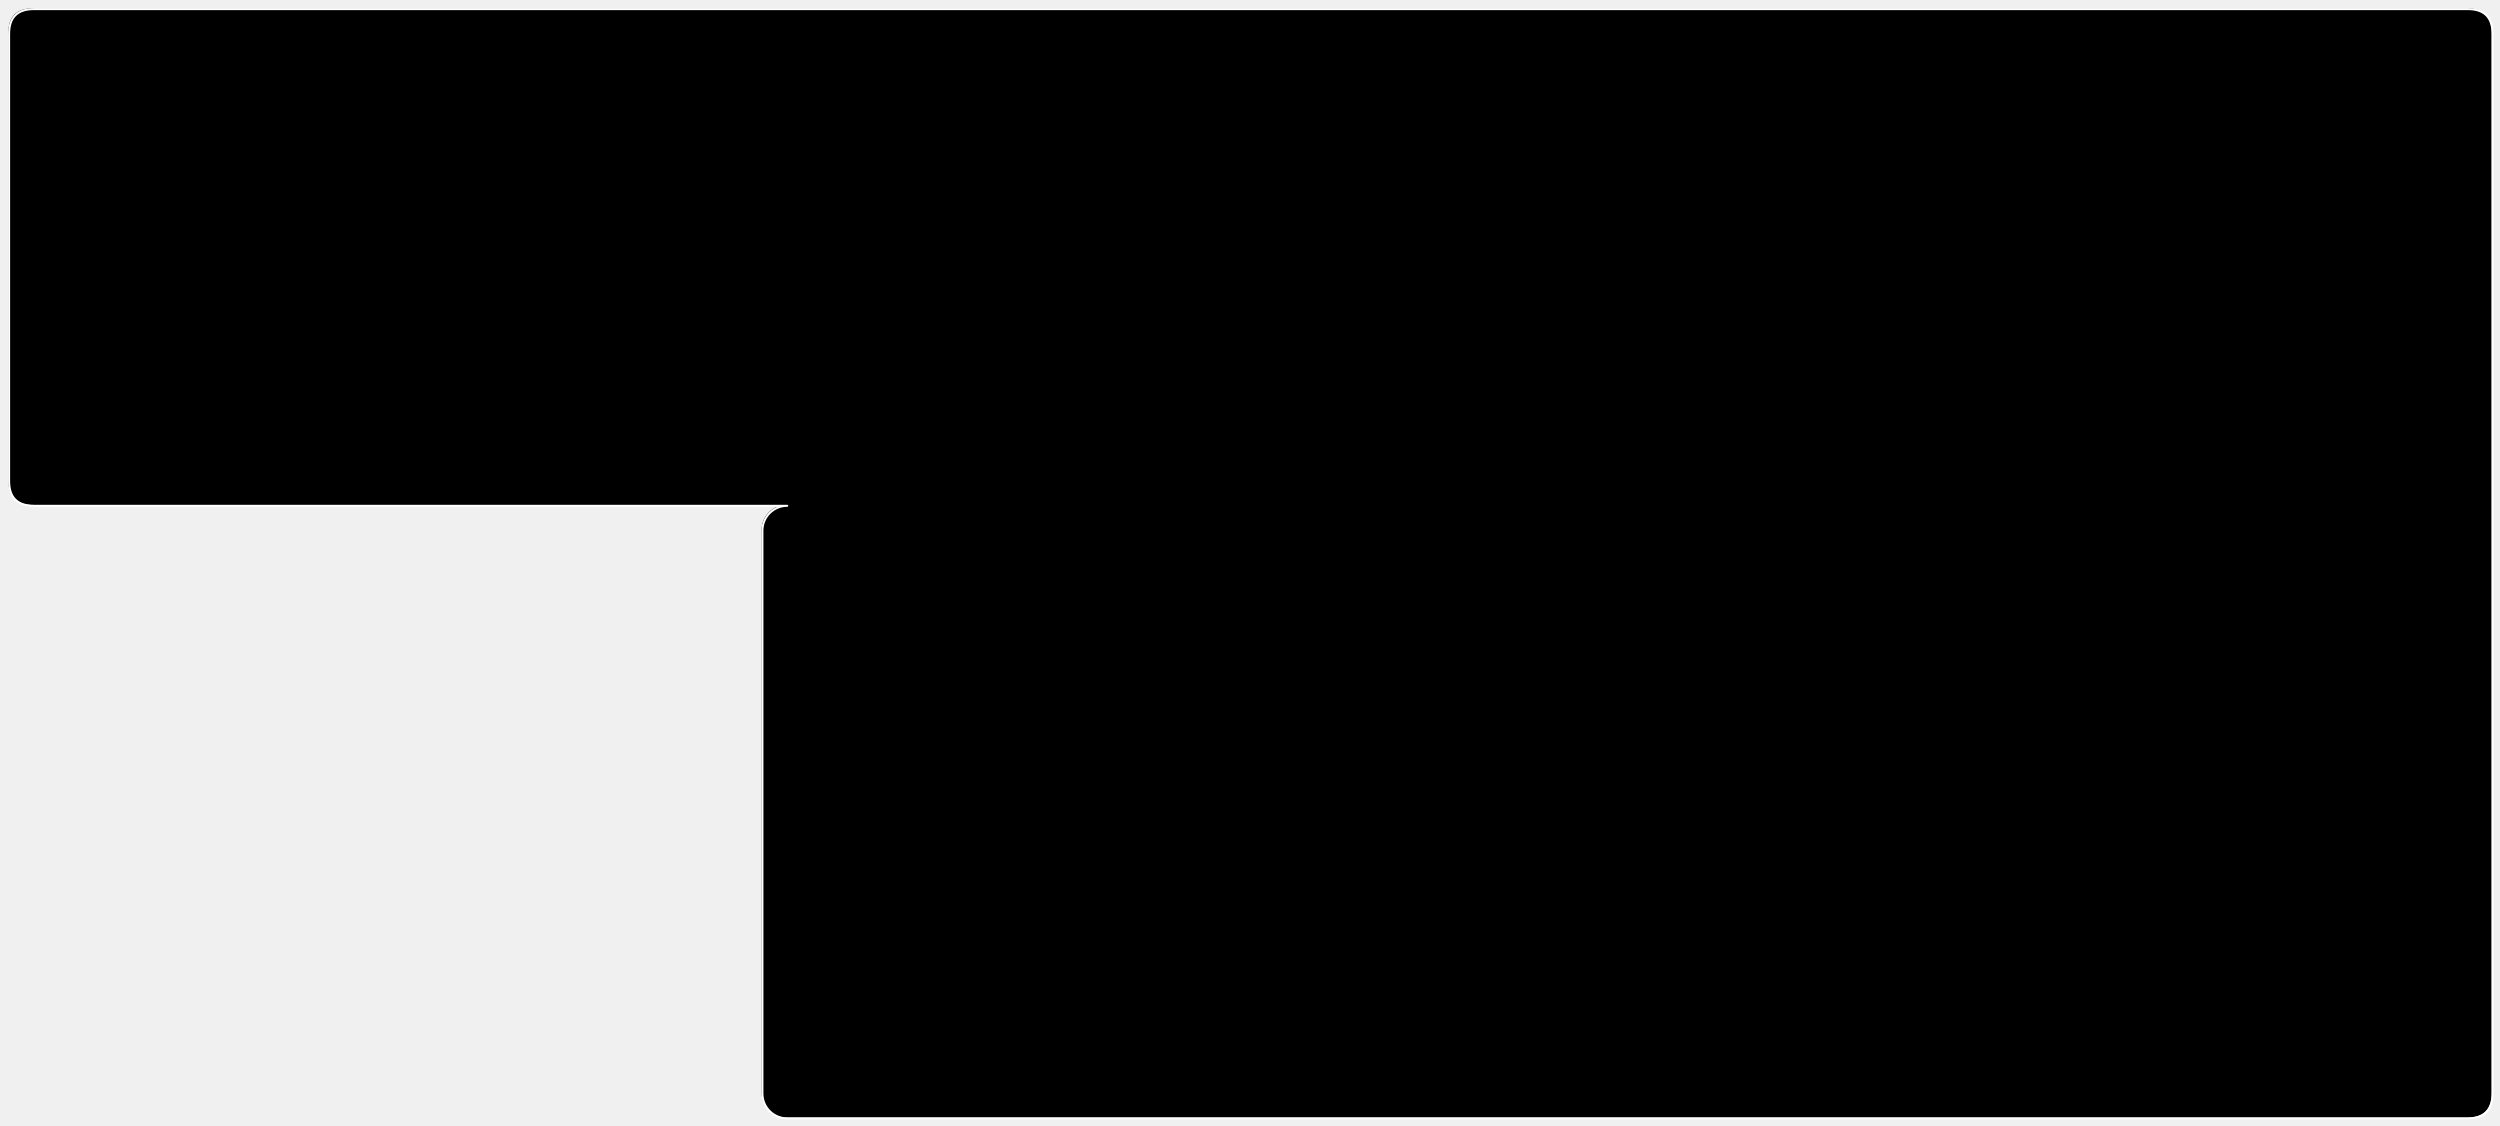
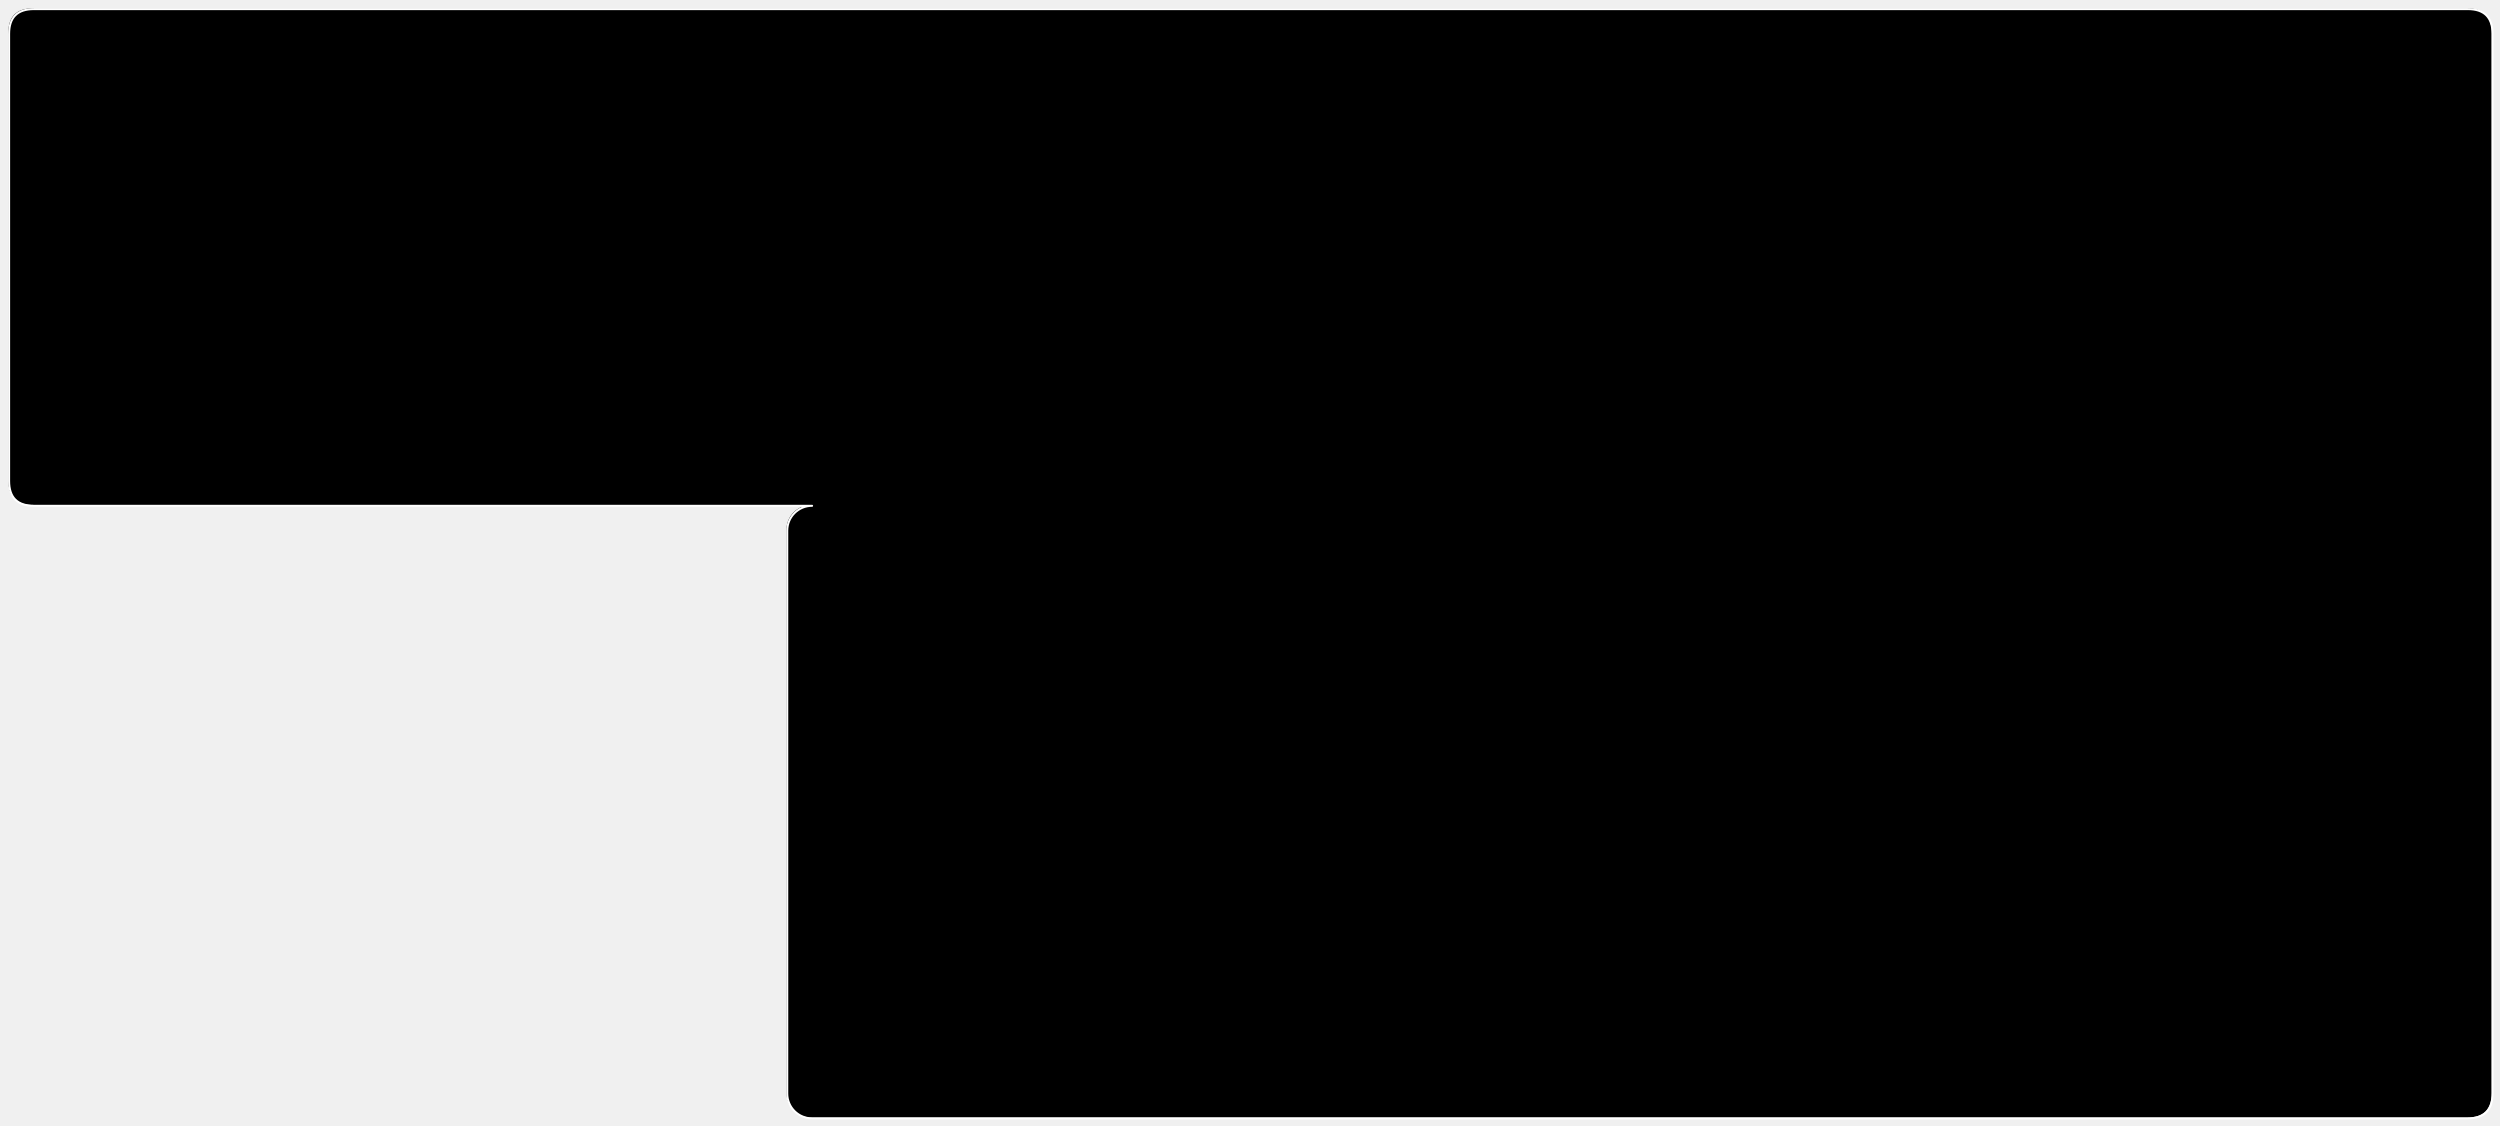
<svg xmlns="http://www.w3.org/2000/svg" id="moj-svg" width="100%" height="670" viewBox="-5 -5 1510 680" preserveAspectRatio="none" style="overflow: visible;">
-   <path d="     M 15 0      H 1485      Q 1500 0 1500 15      V 655      Q 1500 670 1485 670       H 470      A 15 15 0 0 1 455 655       V 315      A 15 15 0 0 1 470 300       H 15      Q 0 300 0 285      V 15      Q 0 0 15 0      Z" fill="black" />
-   <path d="     M 15 0      H 1485      Q 1500 0 1500 15      V 655      Q 1500 670 1485 670       H 470      A 15 15 0 0 1 455 655       V 315      A 15 15 0 0 1 470 300       H 15      Q 0 300 0 285      V 15      Q 0 0 15 0      Z" fill="none" stroke="white" stroke-width="1.2" stroke-linejoin="round" stroke-linecap="round" vector-effect="non-scaling-stroke" transform="translate(0.5,0.5)" />
+   <path d="     M 15 0      H 1485      Q 1500 0 1500 15      V 655      Q 1500 670 1485 670       H 485      A 15 15 0 0 1 470 655       V 315      A 15 15 0 0 1 485 300       H 15      Q 0 300 0 285      V 15      Q 0 0 15 0      Z" fill="black" />
+   <path d="     M 15 0      H 1485      Q 1500 0 1500 15      V 655      Q 1500 670 1485 670       H 485      A 15 15 0 0 1 470 655       V 315      A 15 15 0 0 1 485 300       H 15      Q 0 300 0 285      V 15      Q 0 0 15 0      Z" fill="none" stroke="white" stroke-width="1.2" stroke-linejoin="round" stroke-linecap="round" vector-effect="non-scaling-stroke" transform="translate(0.5,0.5)" />
</svg>
